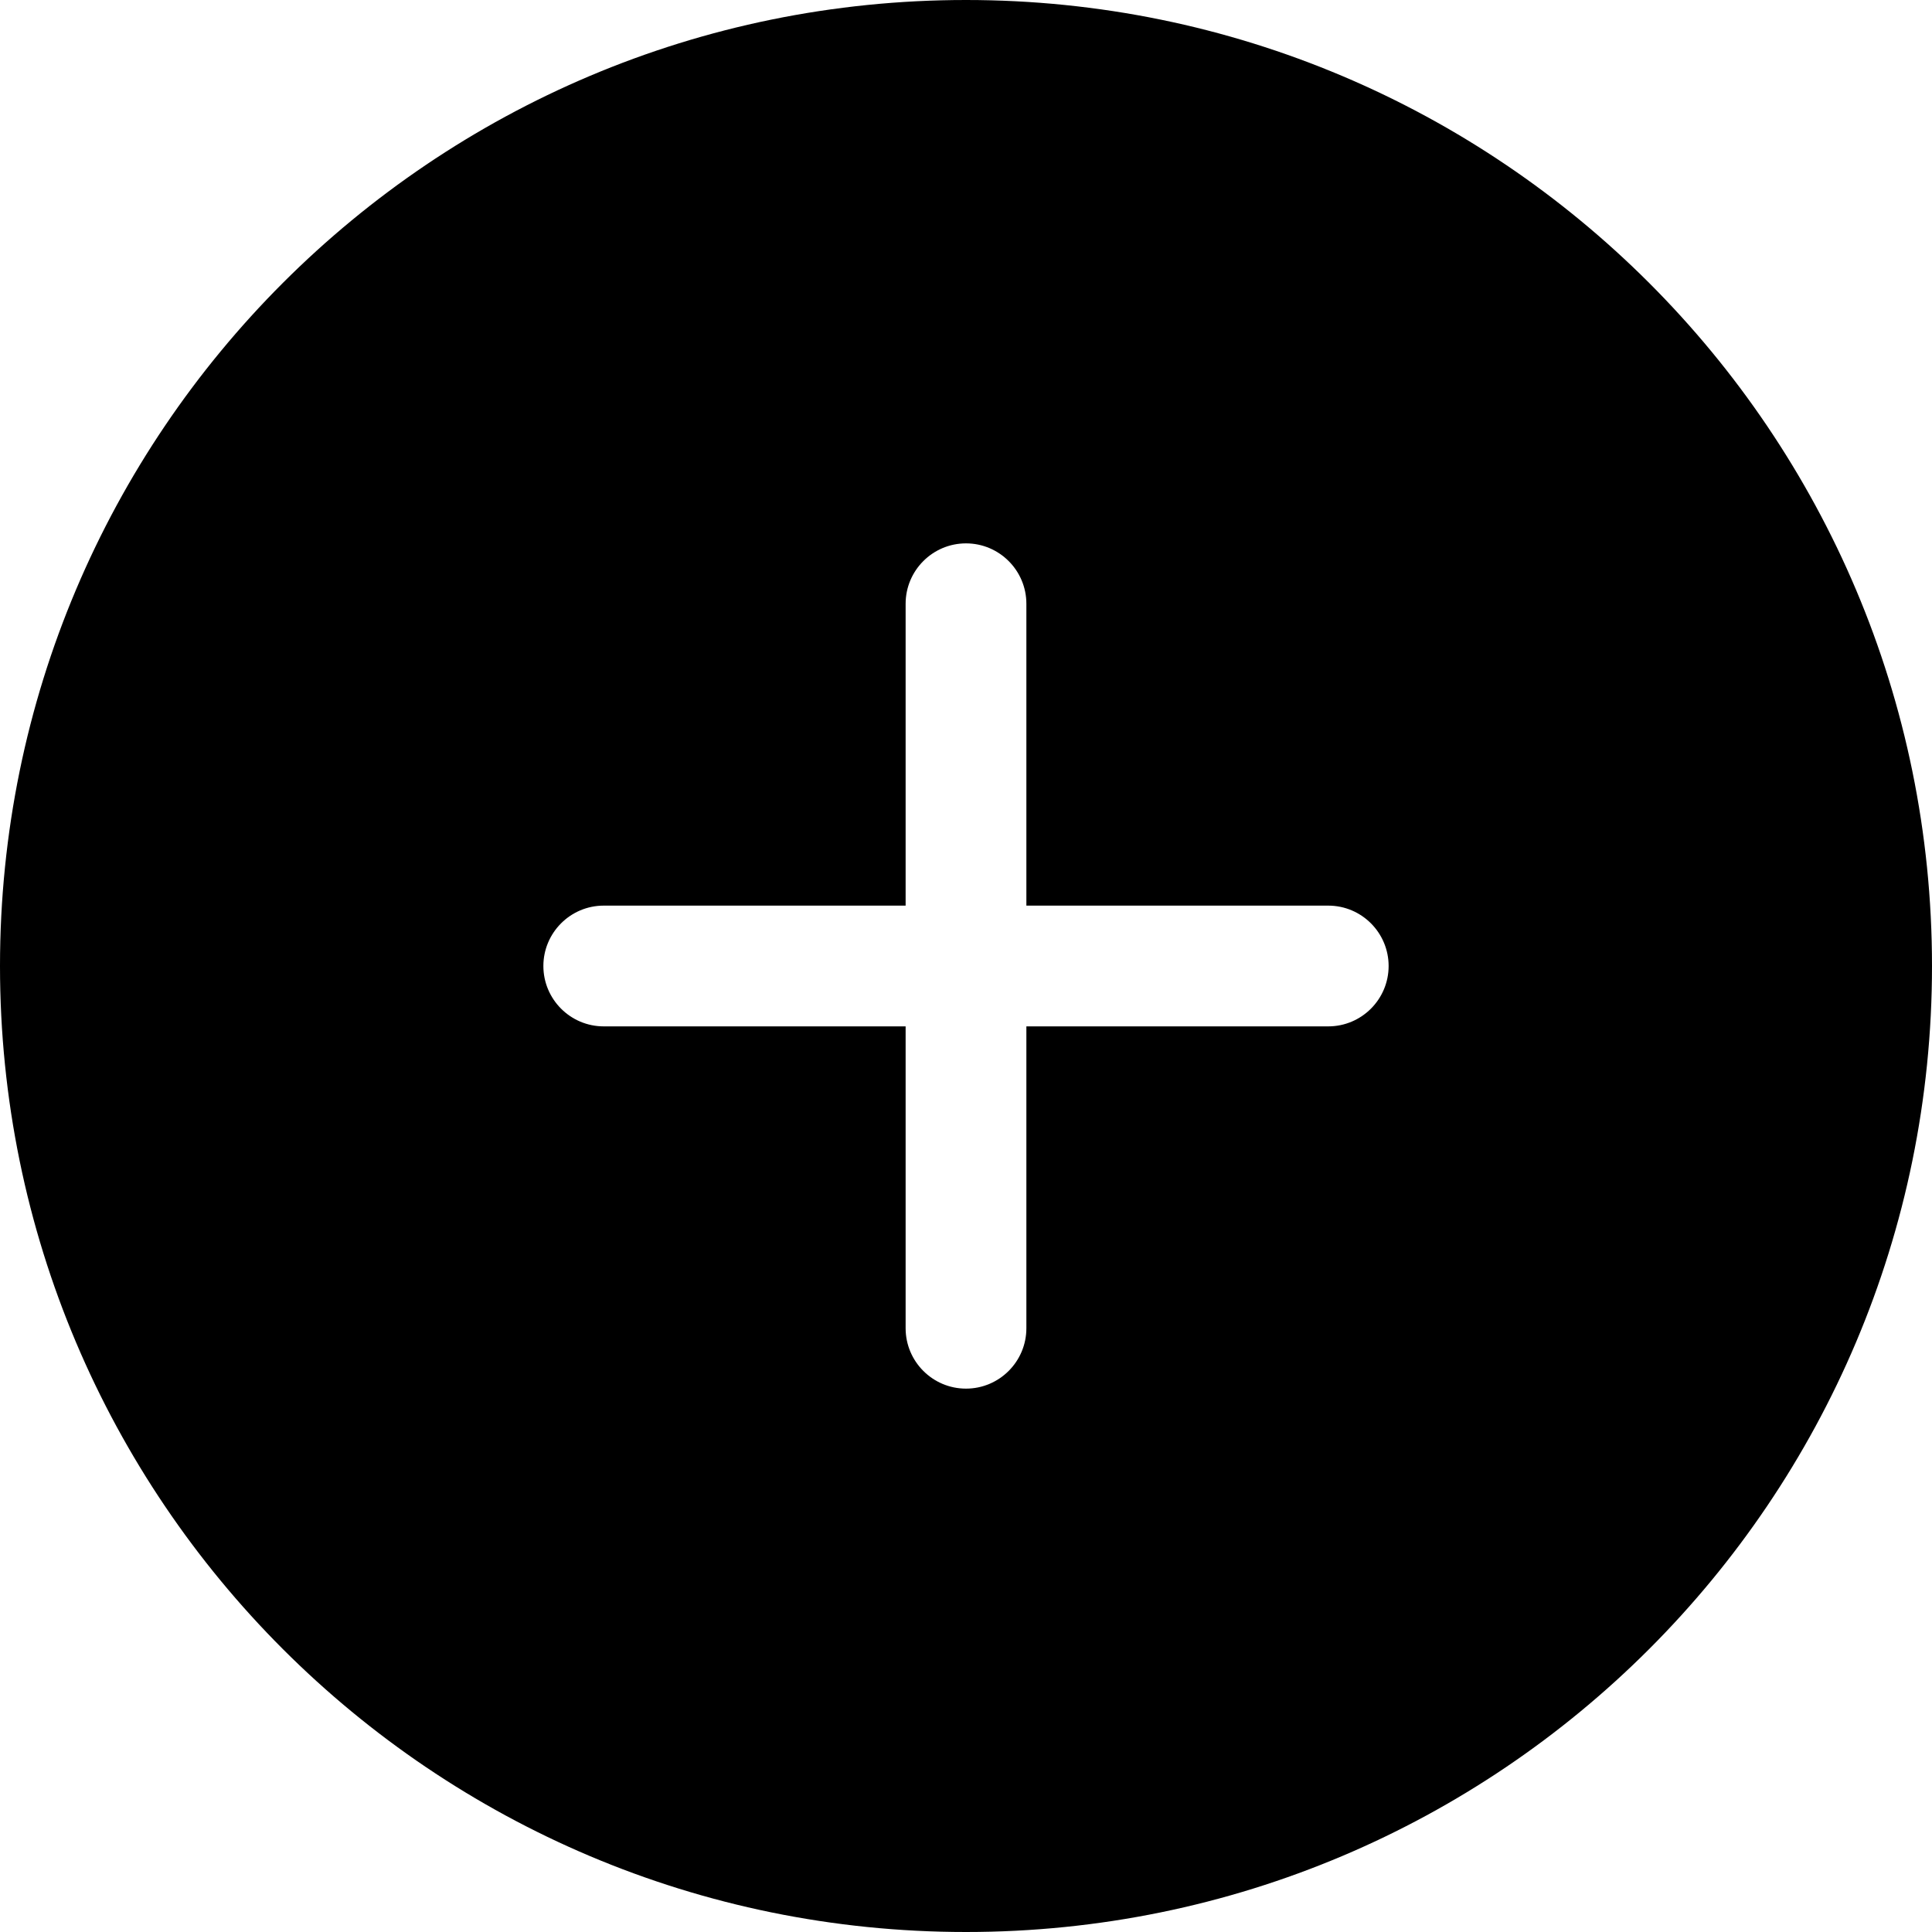
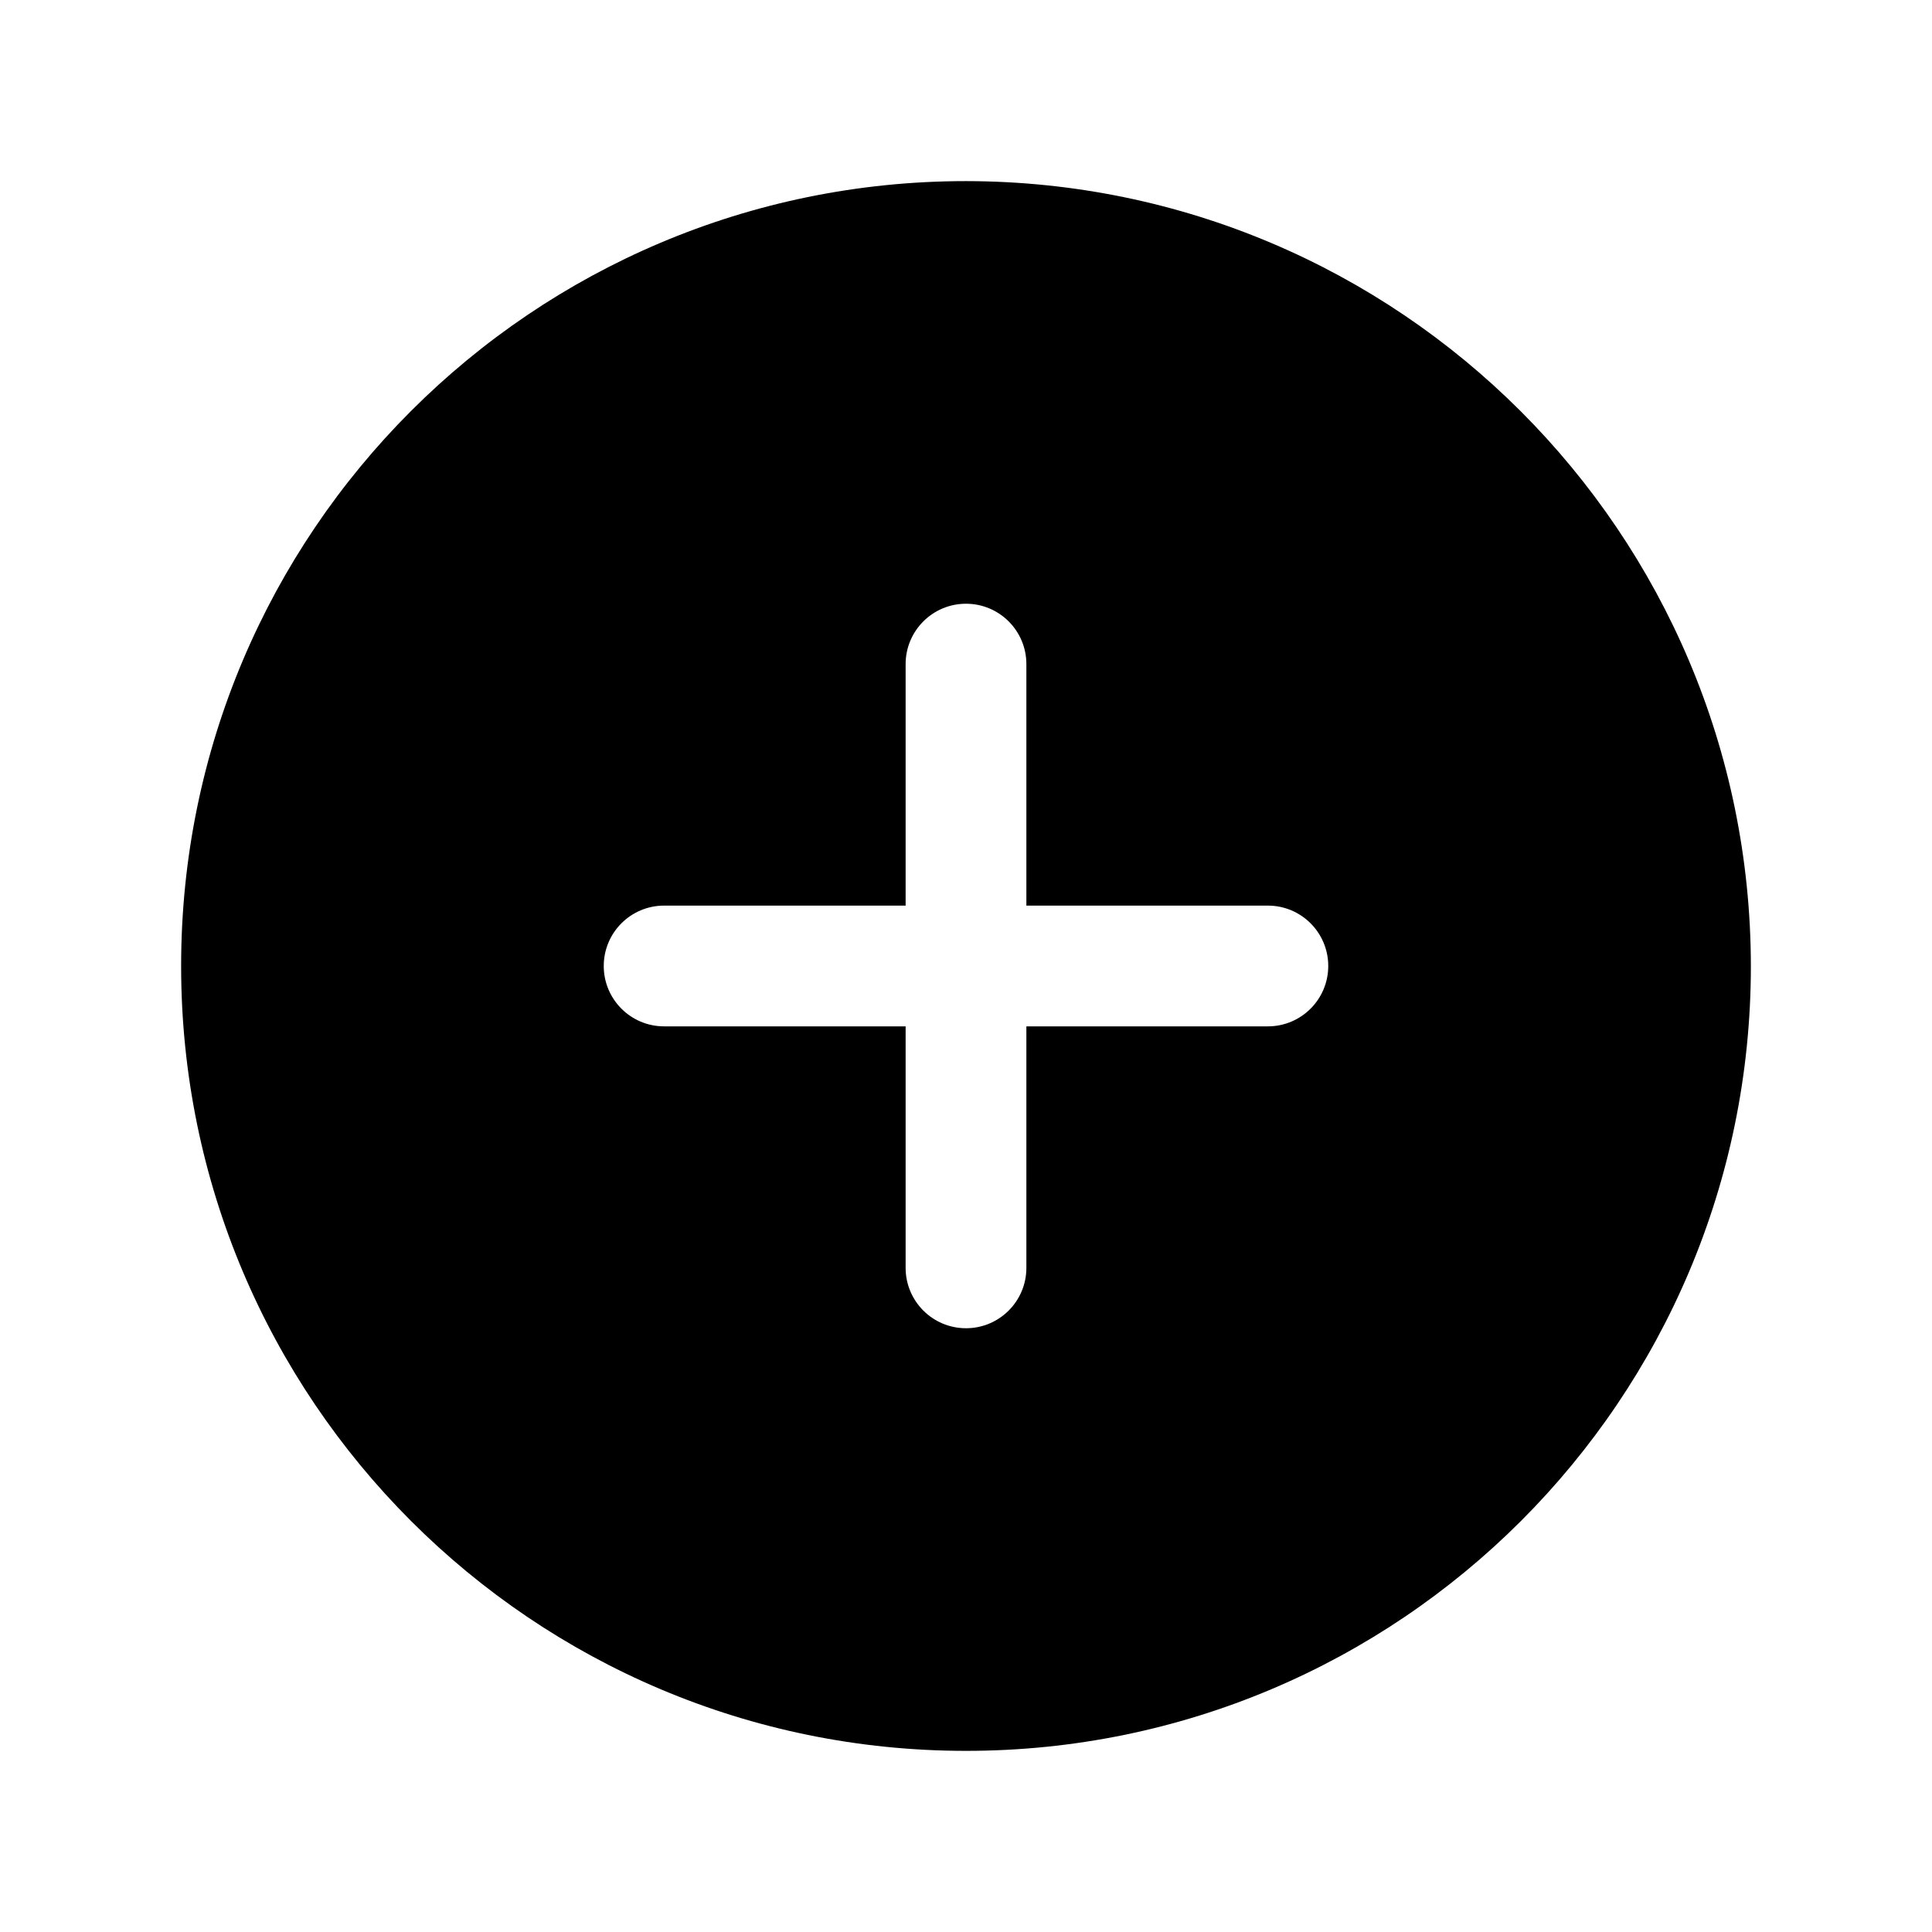
- <svg xmlns="http://www.w3.org/2000/svg" width="800px" height="800px" viewBox="0 0 32 32" version="1.1">
-   <defs>
- 
- </defs>
-   <g id="Page-1" stroke="none" stroke-width="1" fill="none" fill-rule="evenodd">
-     <g id="Icon-Set-Filled" transform="translate(-466, -1089)" fill="#000000">
-       <path d="M488,1106 L483,1106 L483,1111 C483,1111.55 482.553,1112 482,1112 C481.447,1112 481,1111.55 481,1111 L481,1106 L476,1106 C475.447,1106 475,1105.55 475,1105 C475,1104.45 475.447,1104 476,1104 L481,1104 L481,1099 C481,1098.45 481.447,1098 482,1098 C482.553,1098 483,1098.45 483,1099 L483,1104 L488,1104 C488.553,1104 489,1104.45 489,1105 C489,1105.55 488.553,1106 488,1106 L488,1106 Z M482,1089 C473.163,1089 466,1096.16 466,1105 C466,1113.84 473.163,1121 482,1121 C490.837,1121 498,1113.84 498,1105 C498,1096.16 490.837,1089 482,1089 L482,1089 Z" id="plus-circle">
- 
- </path>
-     </g>
+ <svg xmlns="http://www.w3.org/2000/svg" viewBox="0 0 256 256" id="Flat">
+   <g id="SVGRepo_bgCarrier" stroke-width="0" />
+   <g id="SVGRepo_tracerCarrier" stroke-linecap="round" stroke-linejoin="round" />
+   <g id="SVGRepo_iconCarrier">
+     <path d="M128,23.998a104,104,0,1,0,104,104A104.12,104.12,0,0,0,128,23.998Zm40,112H136v32a8,8,0,1,1-16,0v-32H88a8,8,0,0,1,0-16h32v-32a8,8,0,0,1,16,0v32h32a8,8,0,0,1,0,16Z" />
  </g>
</svg>
